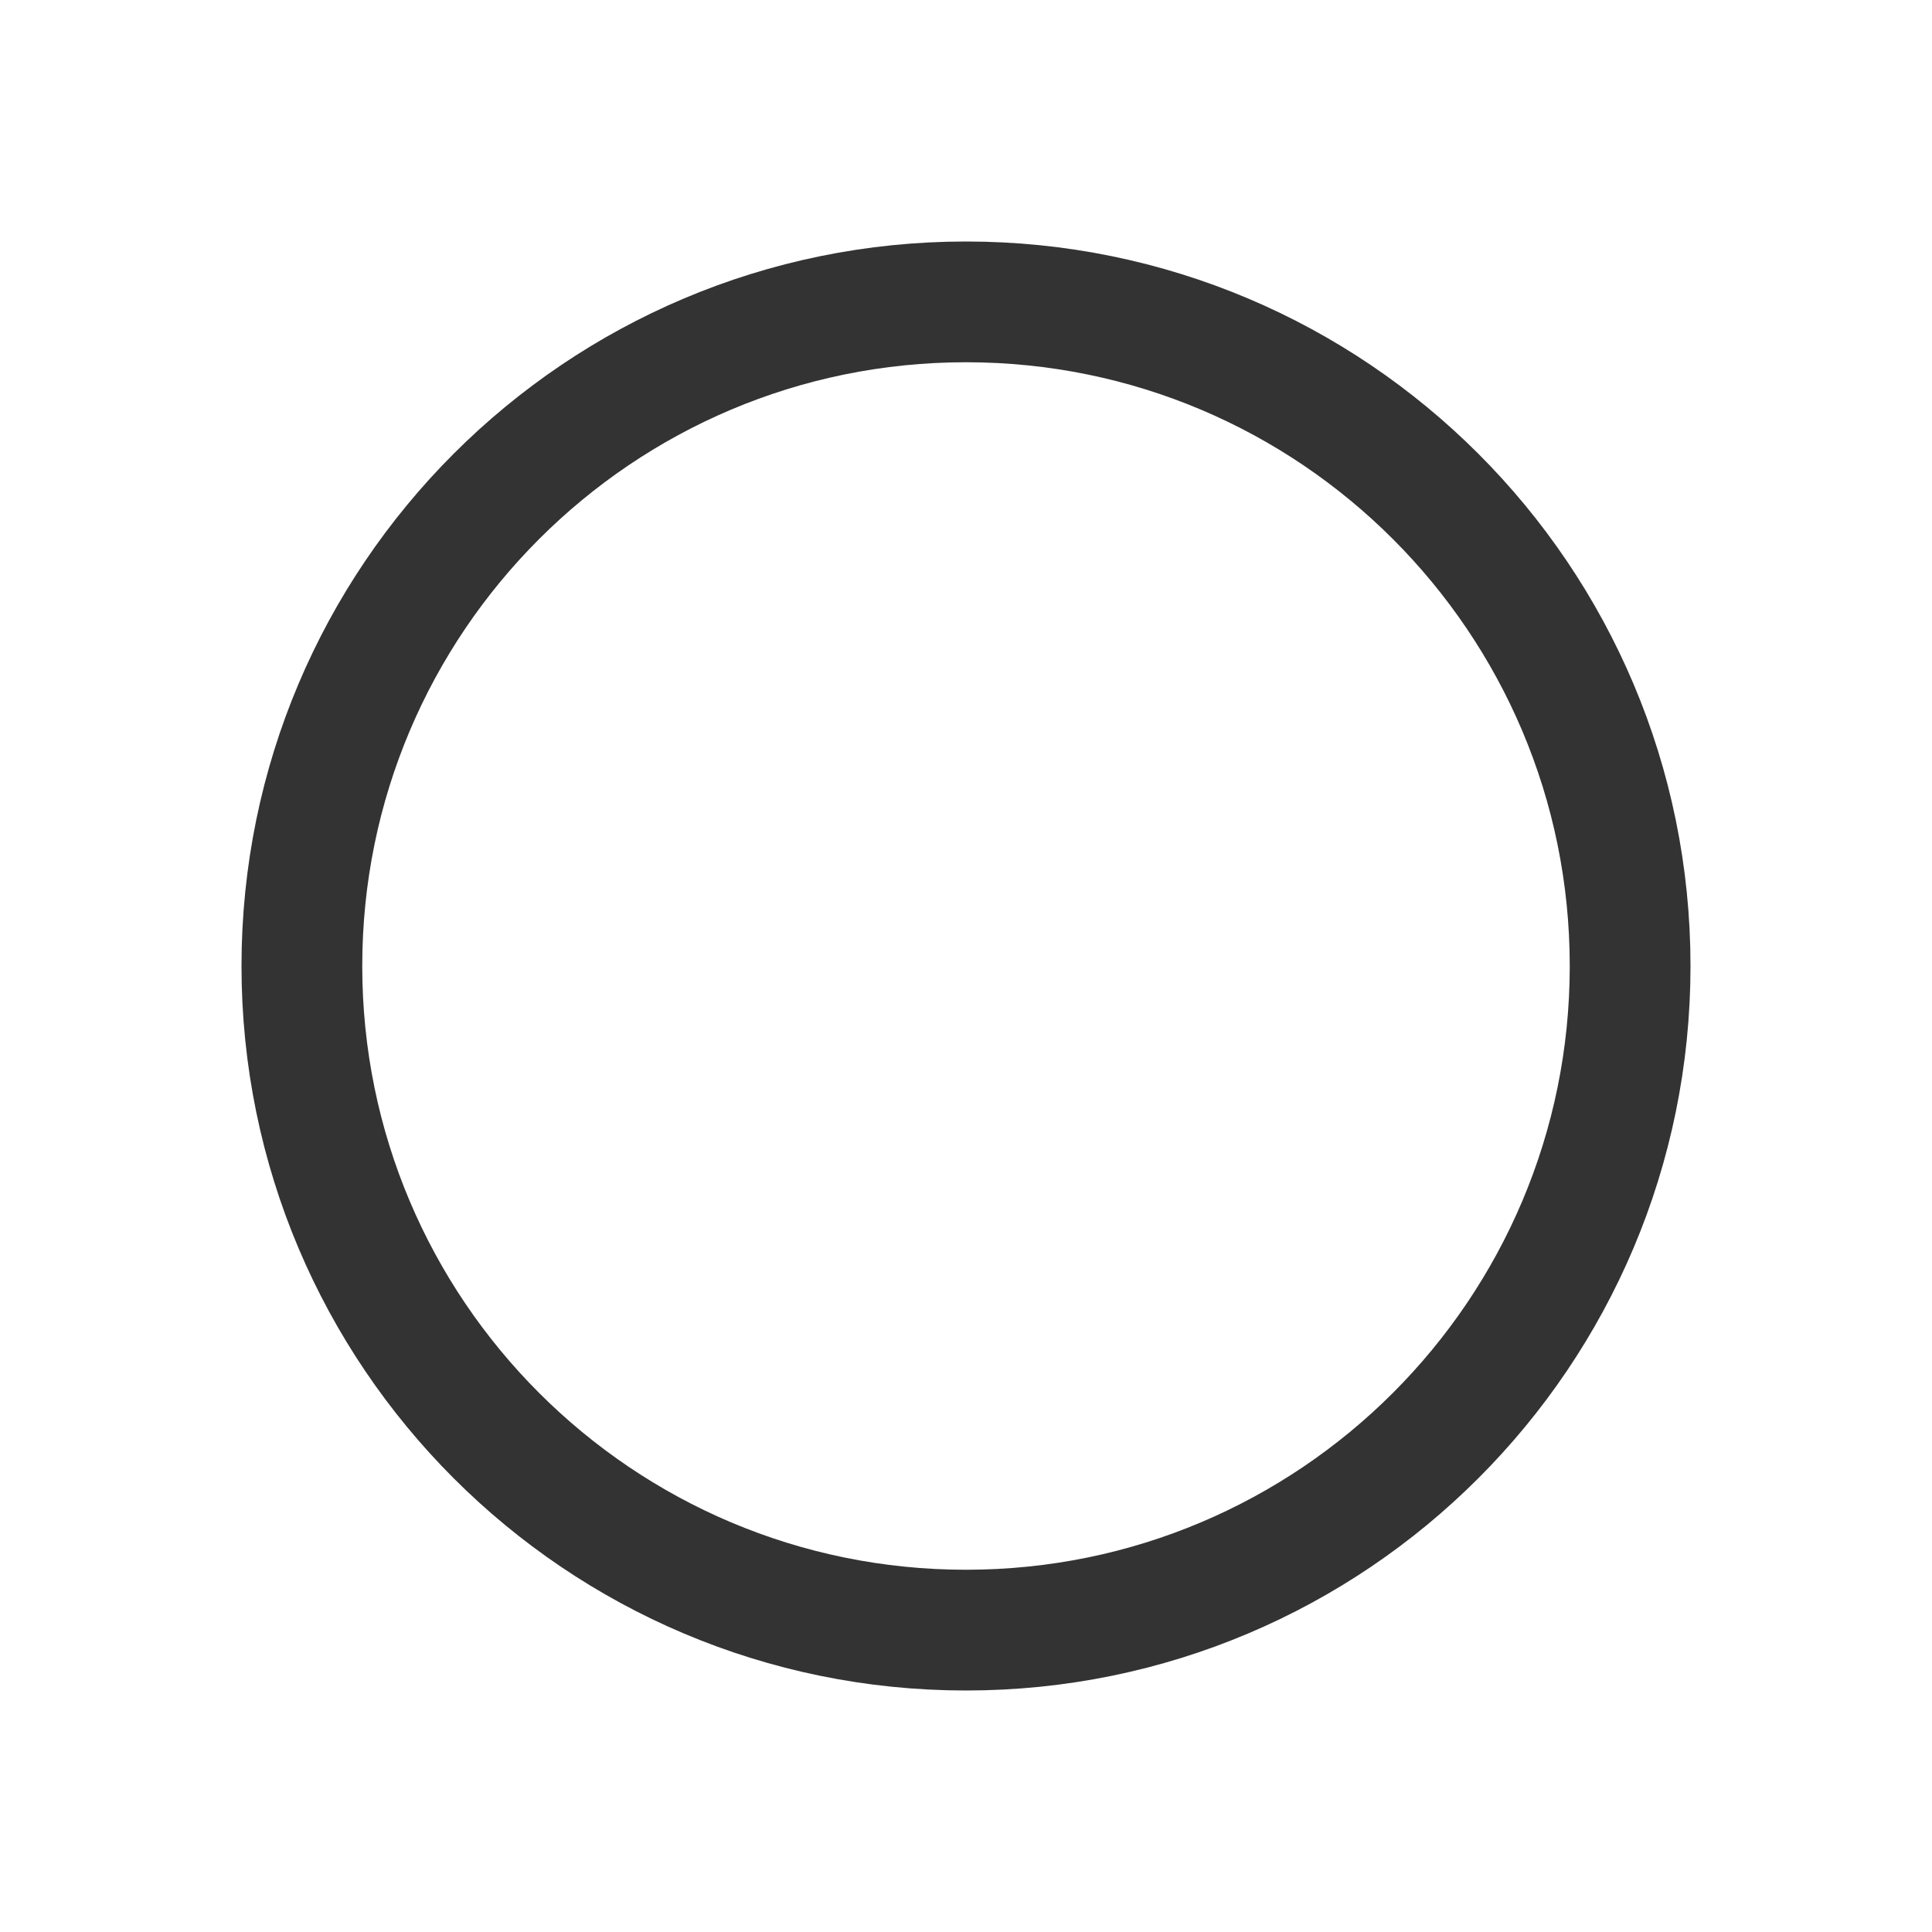
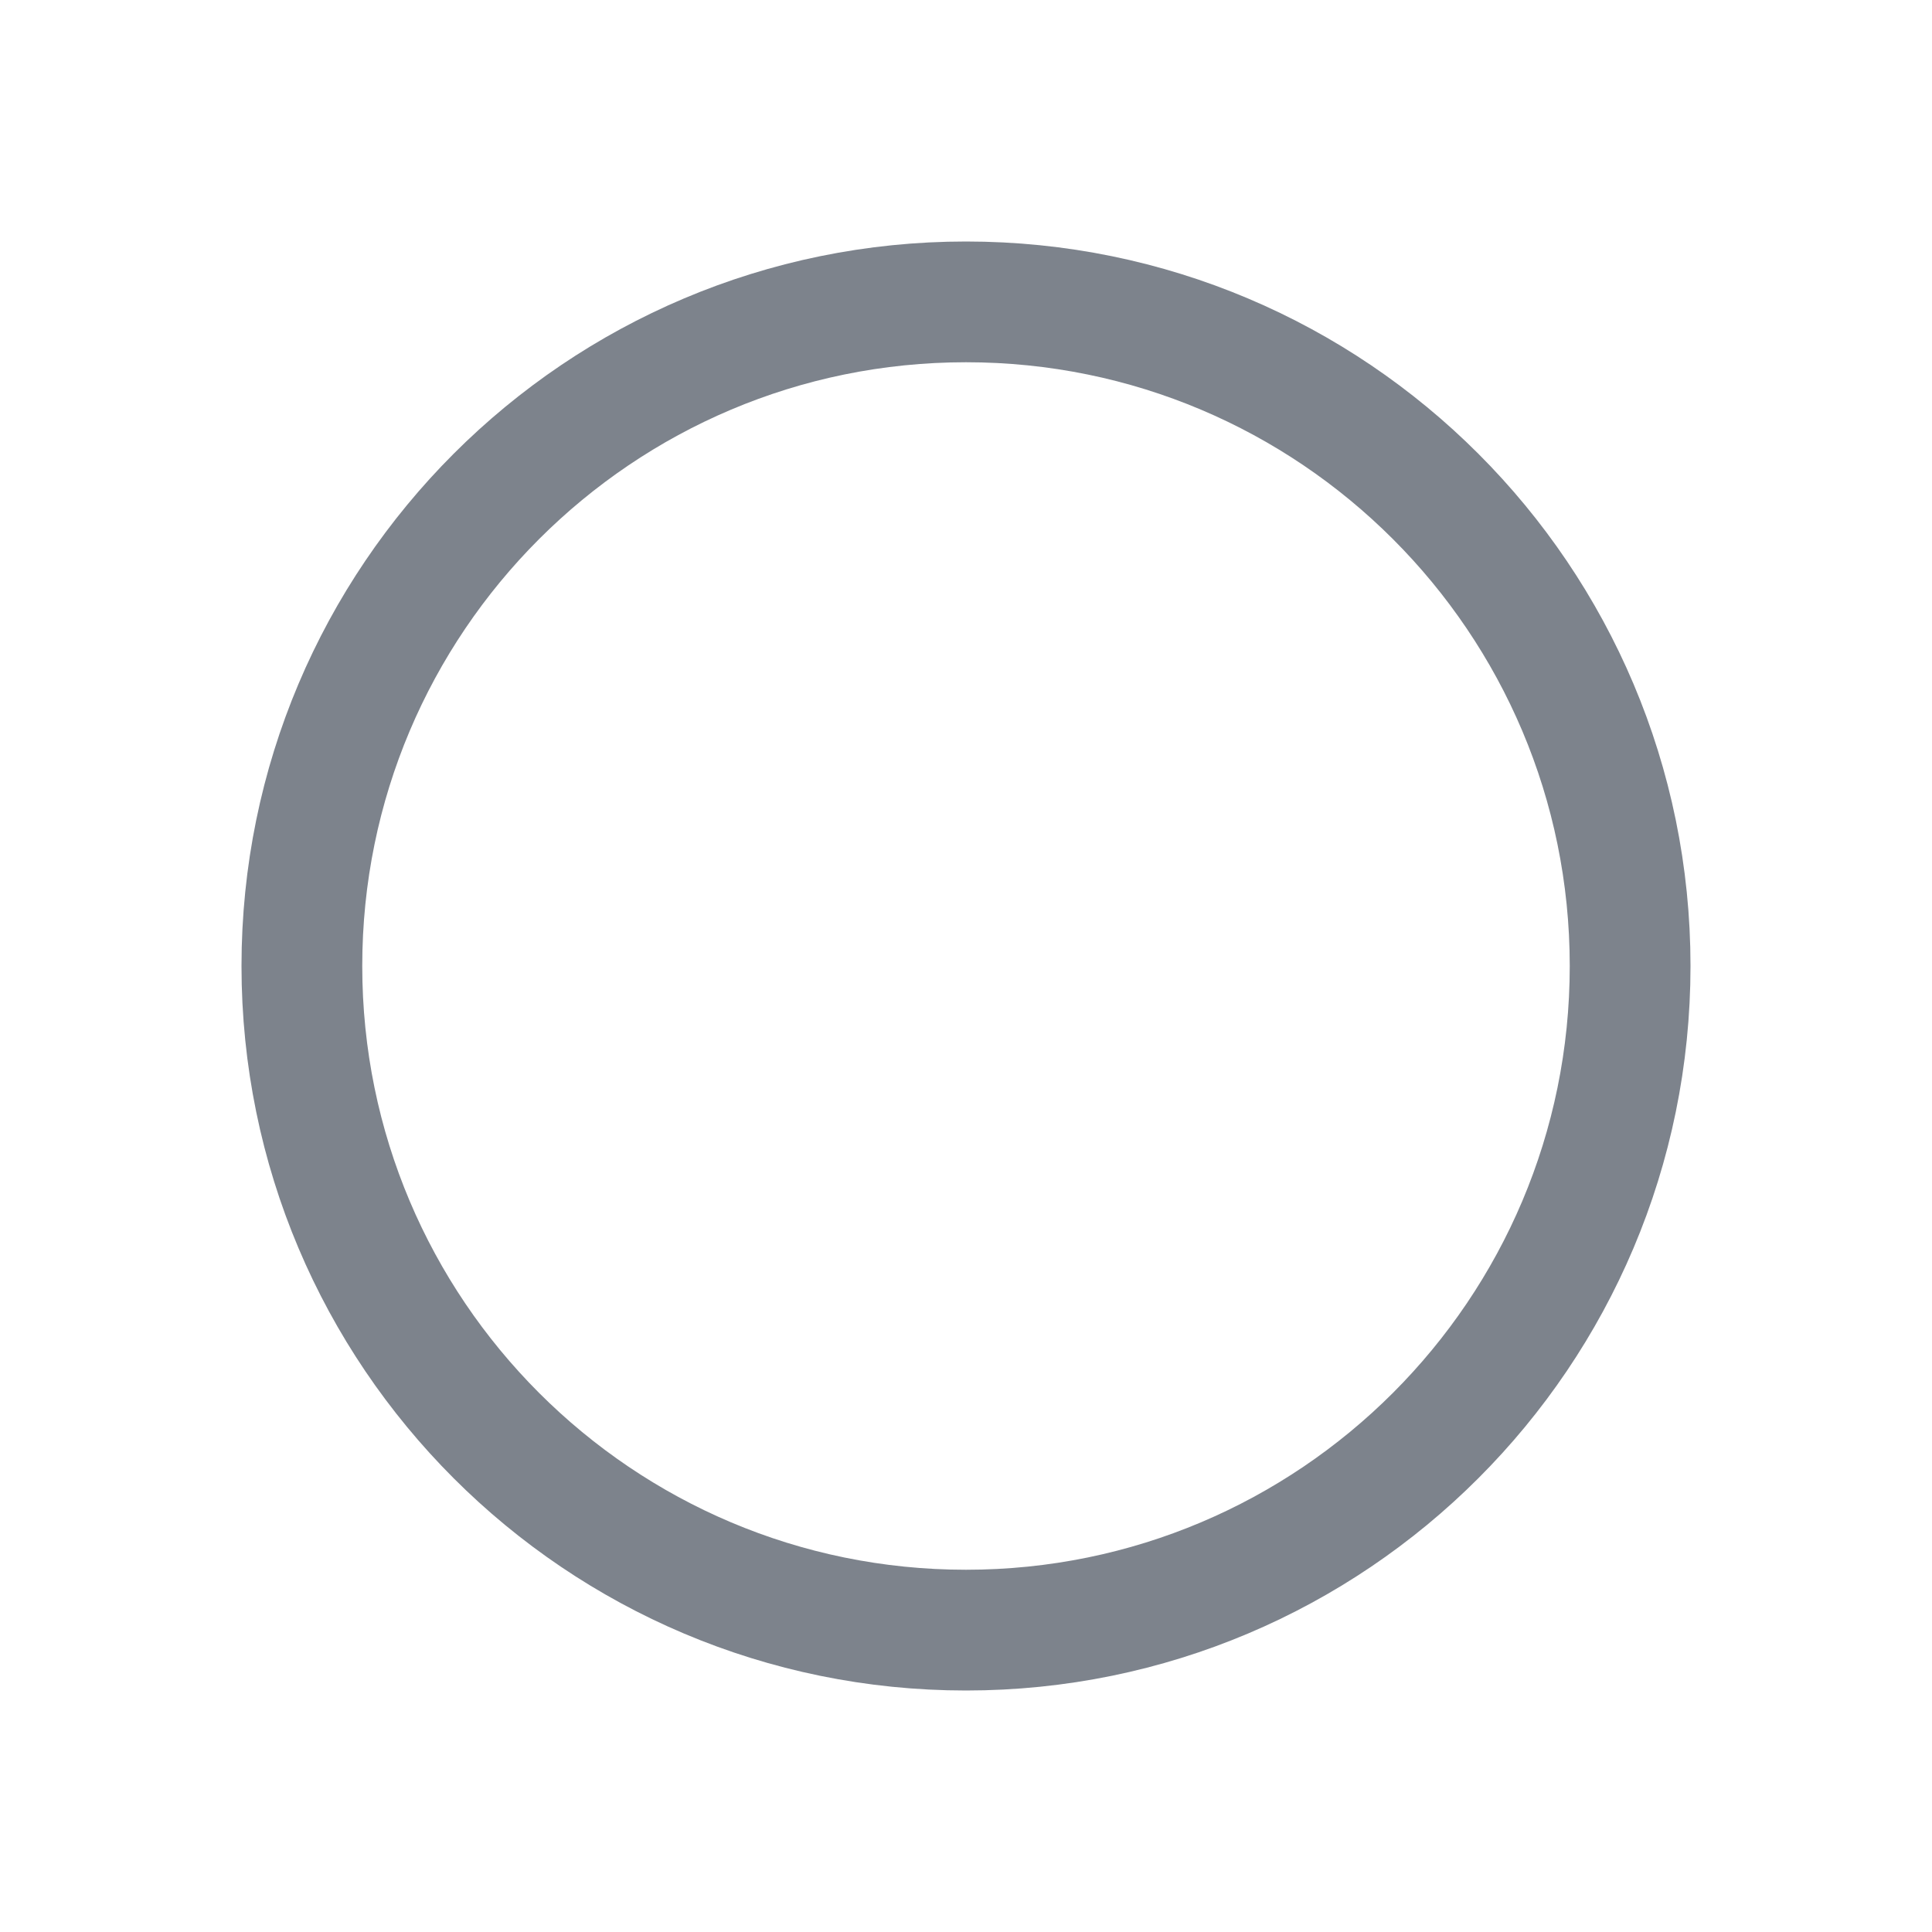
- <svg xmlns="http://www.w3.org/2000/svg" width="32" height="32" viewBox="0 0 32 32" fill="none" stroke="#333333" stroke-width="2" stroke-linecap="round" stroke-linejoin="round">
+ <svg xmlns="http://www.w3.org/2000/svg" width="32" height="32" viewBox="0 0 32 32" fill="none" stroke="#7d838c" stroke-width="2" stroke-linecap="round" stroke-linejoin="round">
  <circle cx="16" cy="16" r="11" />
</svg>
